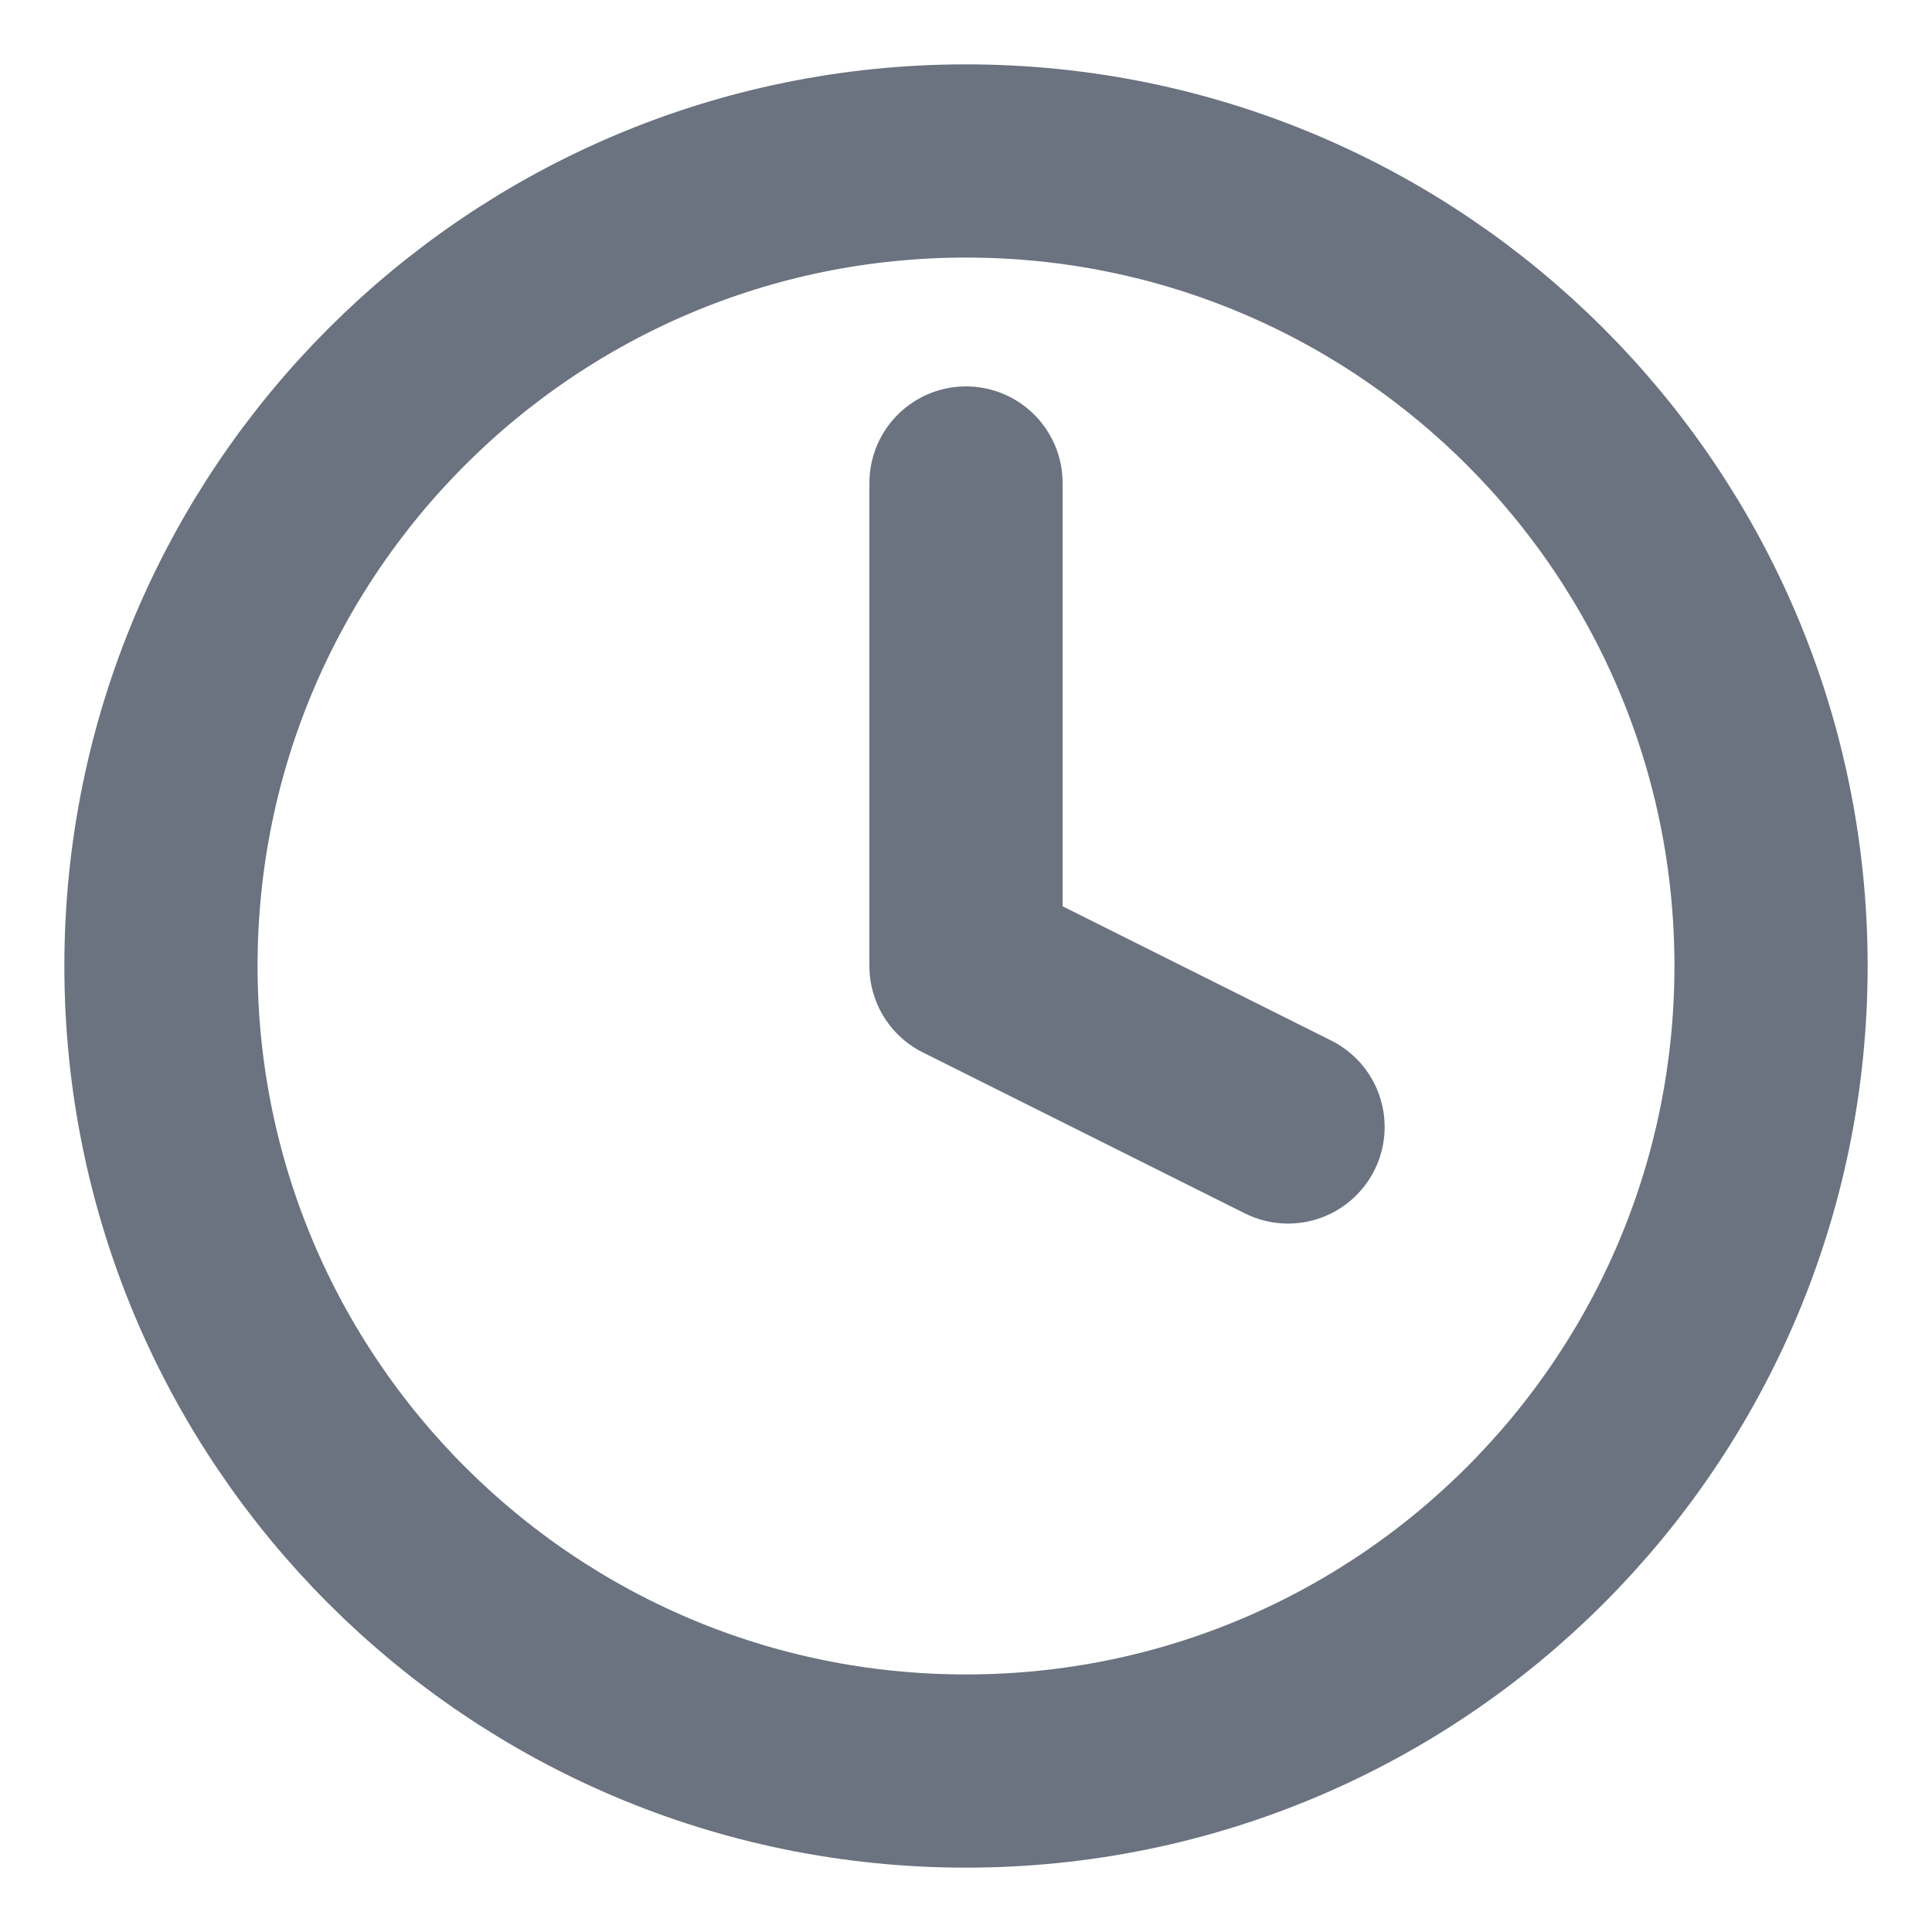
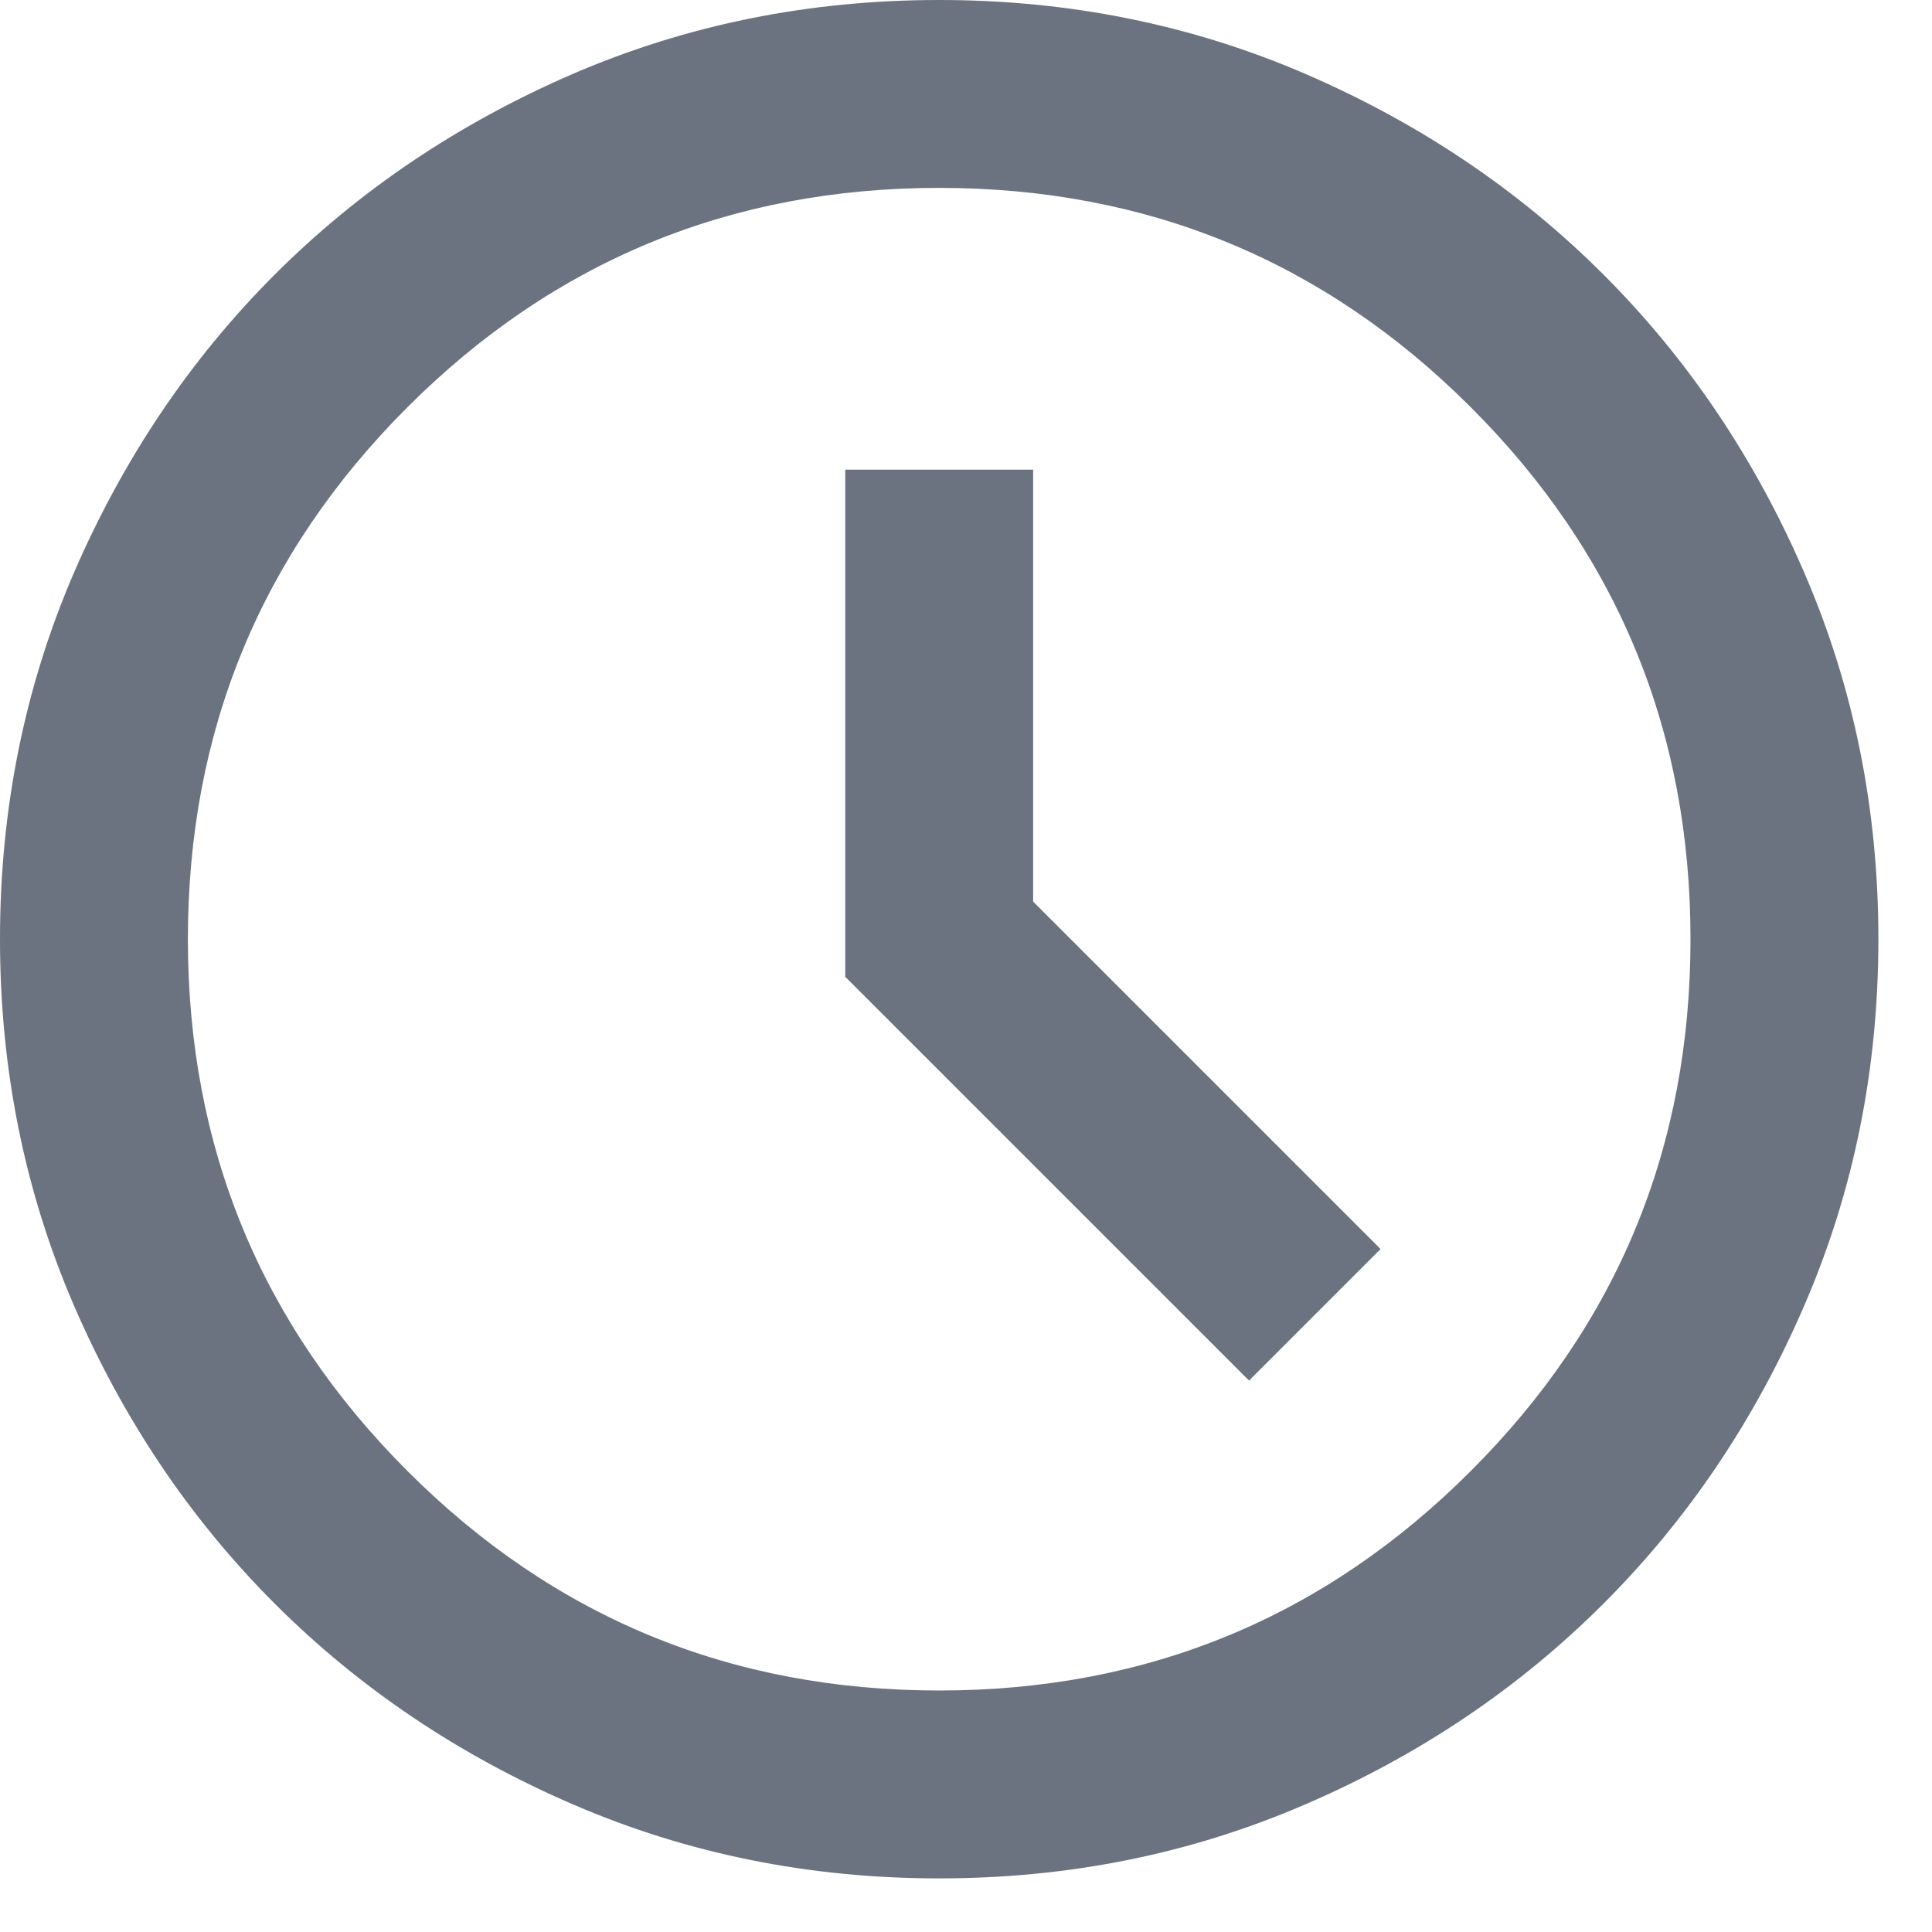
- <svg xmlns="http://www.w3.org/2000/svg" width="16" height="16" viewBox="0 0 16 16" fill="none">
-   <path d="M8 4V8L10.667 9.333M14.667 8C14.667 11.682 11.682 14.667 8 14.667C4.318 14.667 1.333 11.682 1.333 8C1.333 4.318 4.318 1.333 8 1.333C11.682 1.333 14.667 4.318 14.667 8Z" stroke-width="1.6" stroke-linecap="round" stroke-linejoin="round" stroke="#6B7280" />
+ <svg xmlns="http://www.w3.org/2000/svg" width="12" height="12" viewBox="0 0 12 12" fill="none">
+   <path d="M7.758 8.575L8.575 7.758L6.417 5.6V2.917H5.25V6.067L7.758 8.575ZM5.833 11.667C5.026 11.667 4.268 11.514 3.558 11.207C2.849 10.901 2.231 10.485 1.706 9.96C1.181 9.435 0.766 8.818 0.459 8.108C0.153 7.399 0 6.64 0 5.833C0 5.026 0.153 4.268 0.459 3.558C0.766 2.849 1.181 2.231 1.706 1.706C2.231 1.181 2.849 0.766 3.558 0.459C4.268 0.153 5.026 0 5.833 0C6.64 0 7.399 0.153 8.108 0.459C8.818 0.766 9.435 1.181 9.96 1.706C10.485 2.231 10.901 2.849 11.207 3.558C11.514 4.268 11.667 5.026 11.667 5.833C11.667 6.64 11.514 7.399 11.207 8.108C10.901 8.818 10.485 9.435 9.96 9.96C9.435 10.485 8.818 10.901 8.108 11.207C7.399 11.514 6.64 11.667 5.833 11.667ZM5.833 10.5C7.126 10.5 8.227 10.046 9.136 9.136C10.046 8.227 10.5 7.126 10.5 5.833C10.5 4.54 10.046 3.439 9.136 2.53C8.227 1.621 7.126 1.167 5.833 1.167C4.54 1.167 3.439 1.621 2.53 2.53C1.621 3.439 1.167 4.54 1.167 5.833C1.167 7.126 1.621 8.227 2.53 9.136C3.439 10.046 4.54 10.5 5.833 10.5Z" fill="#6B7280" />
</svg>
